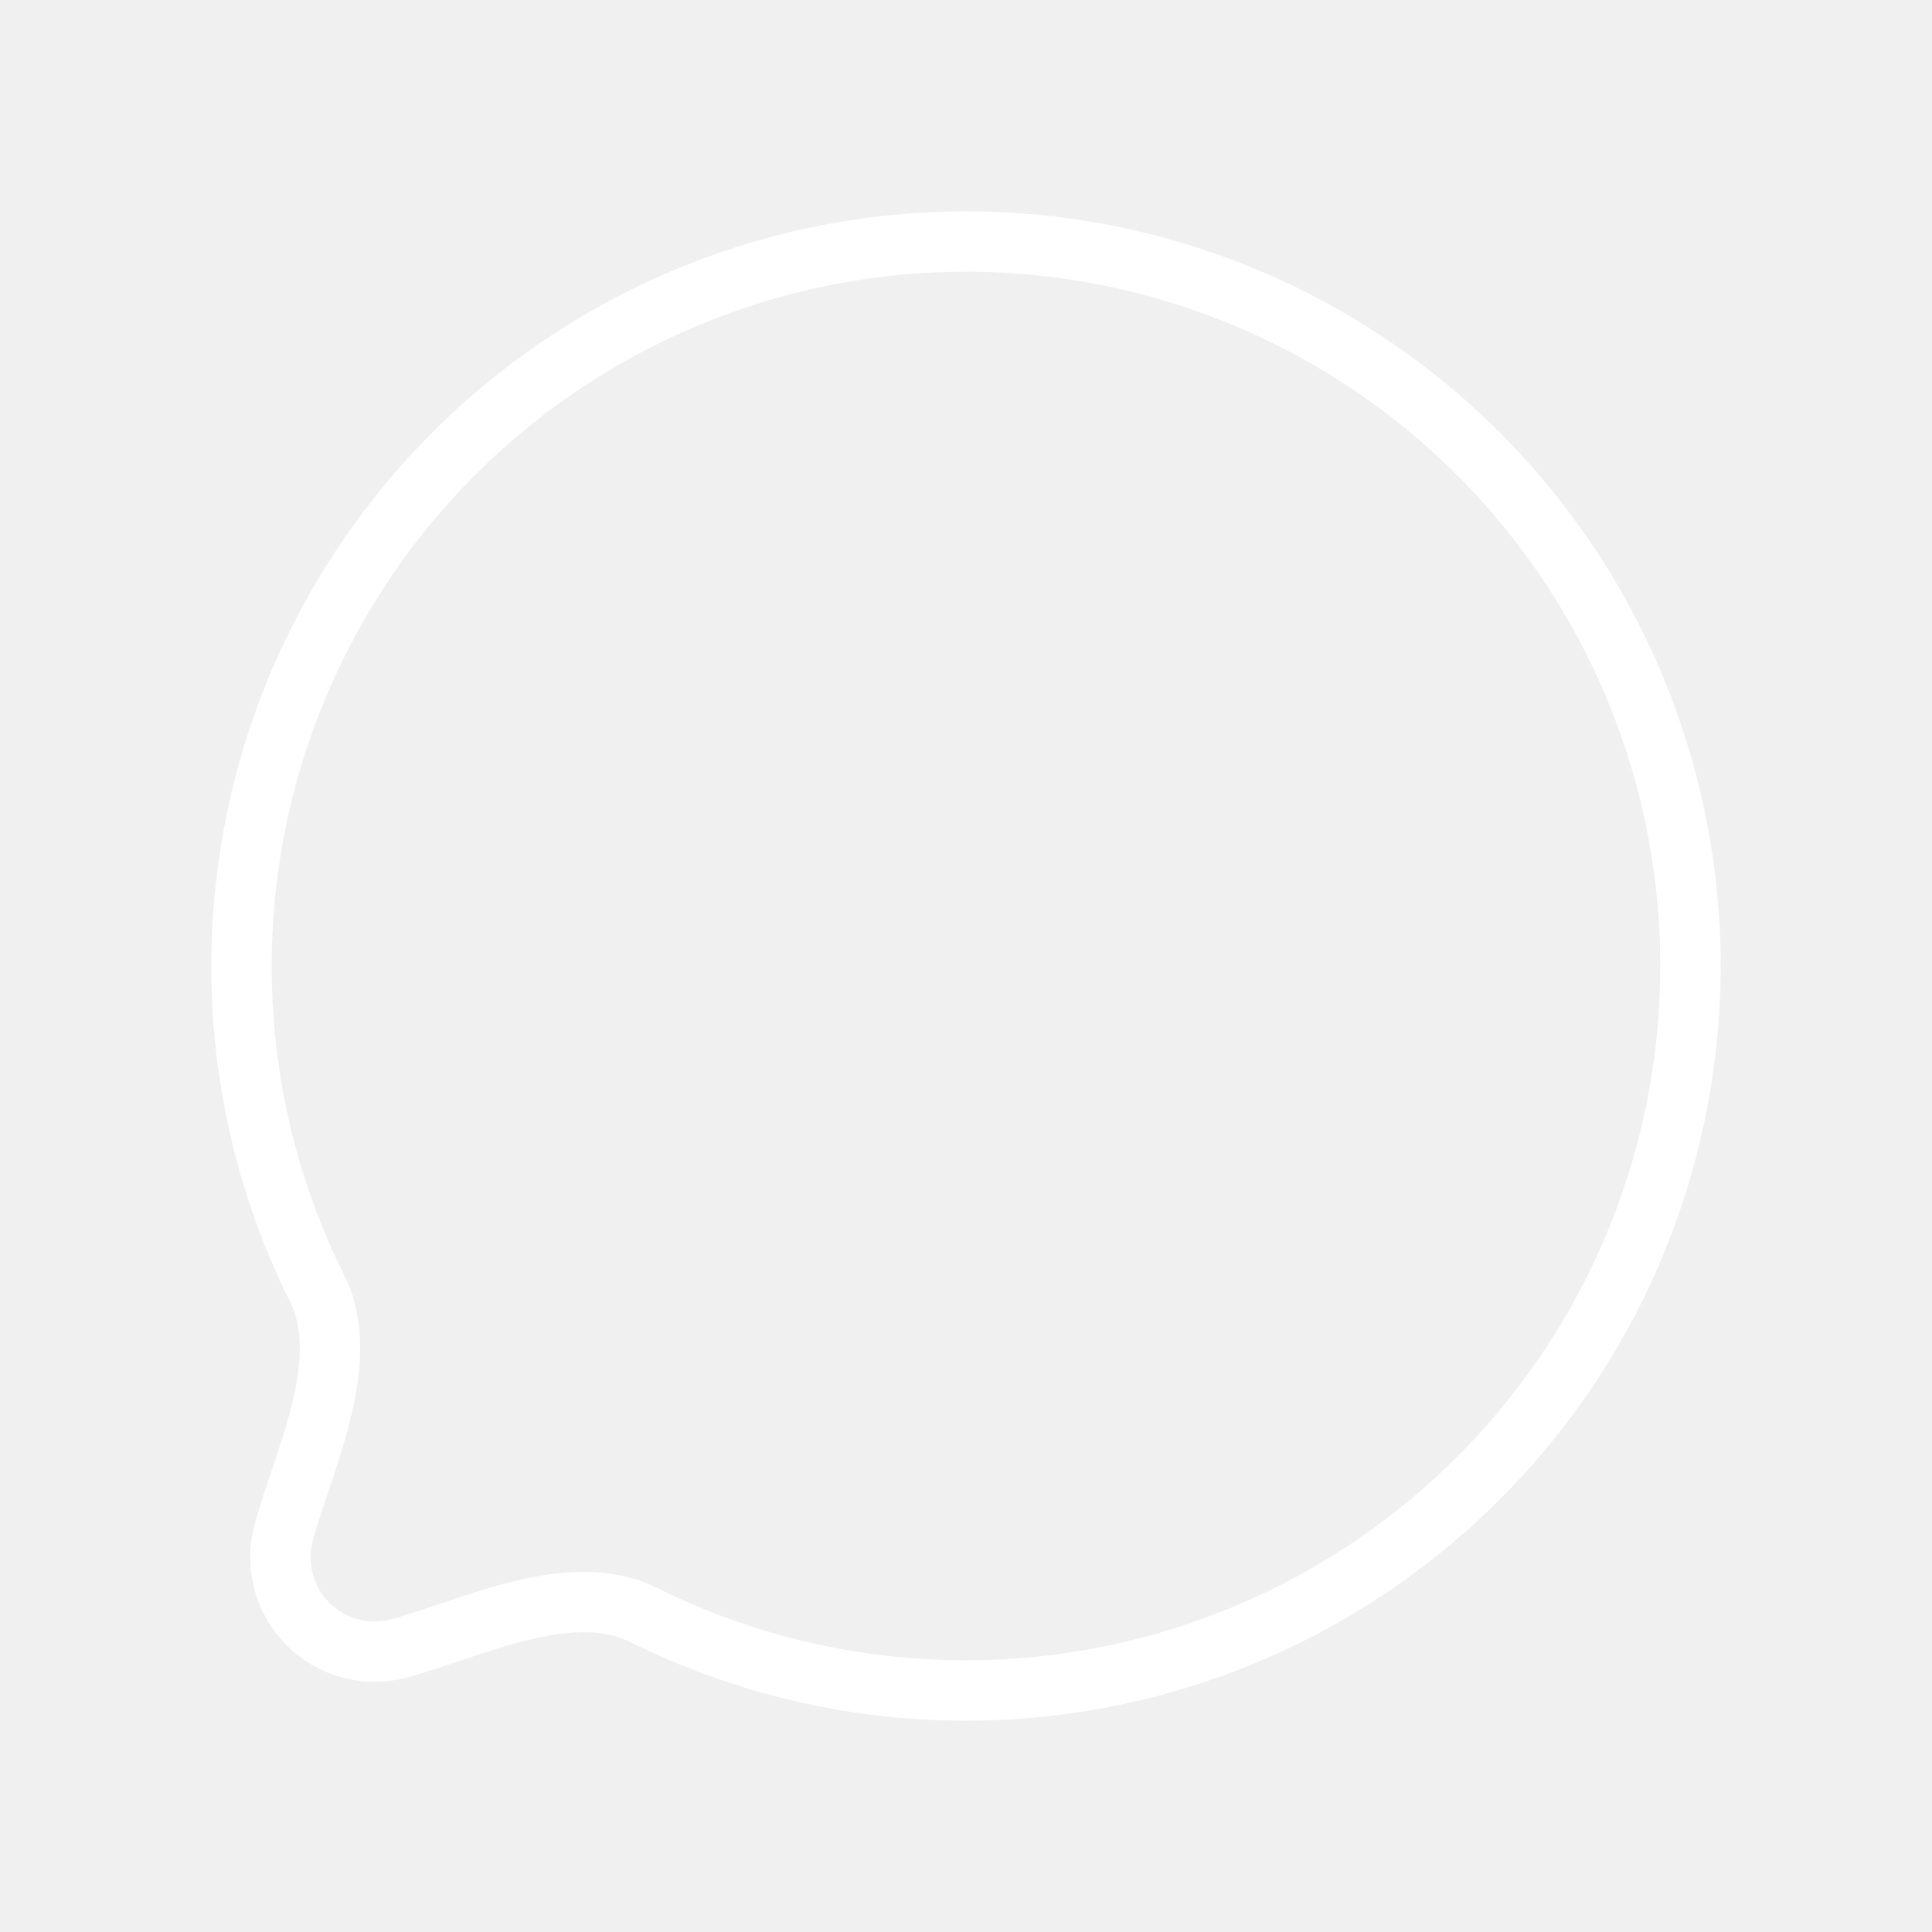
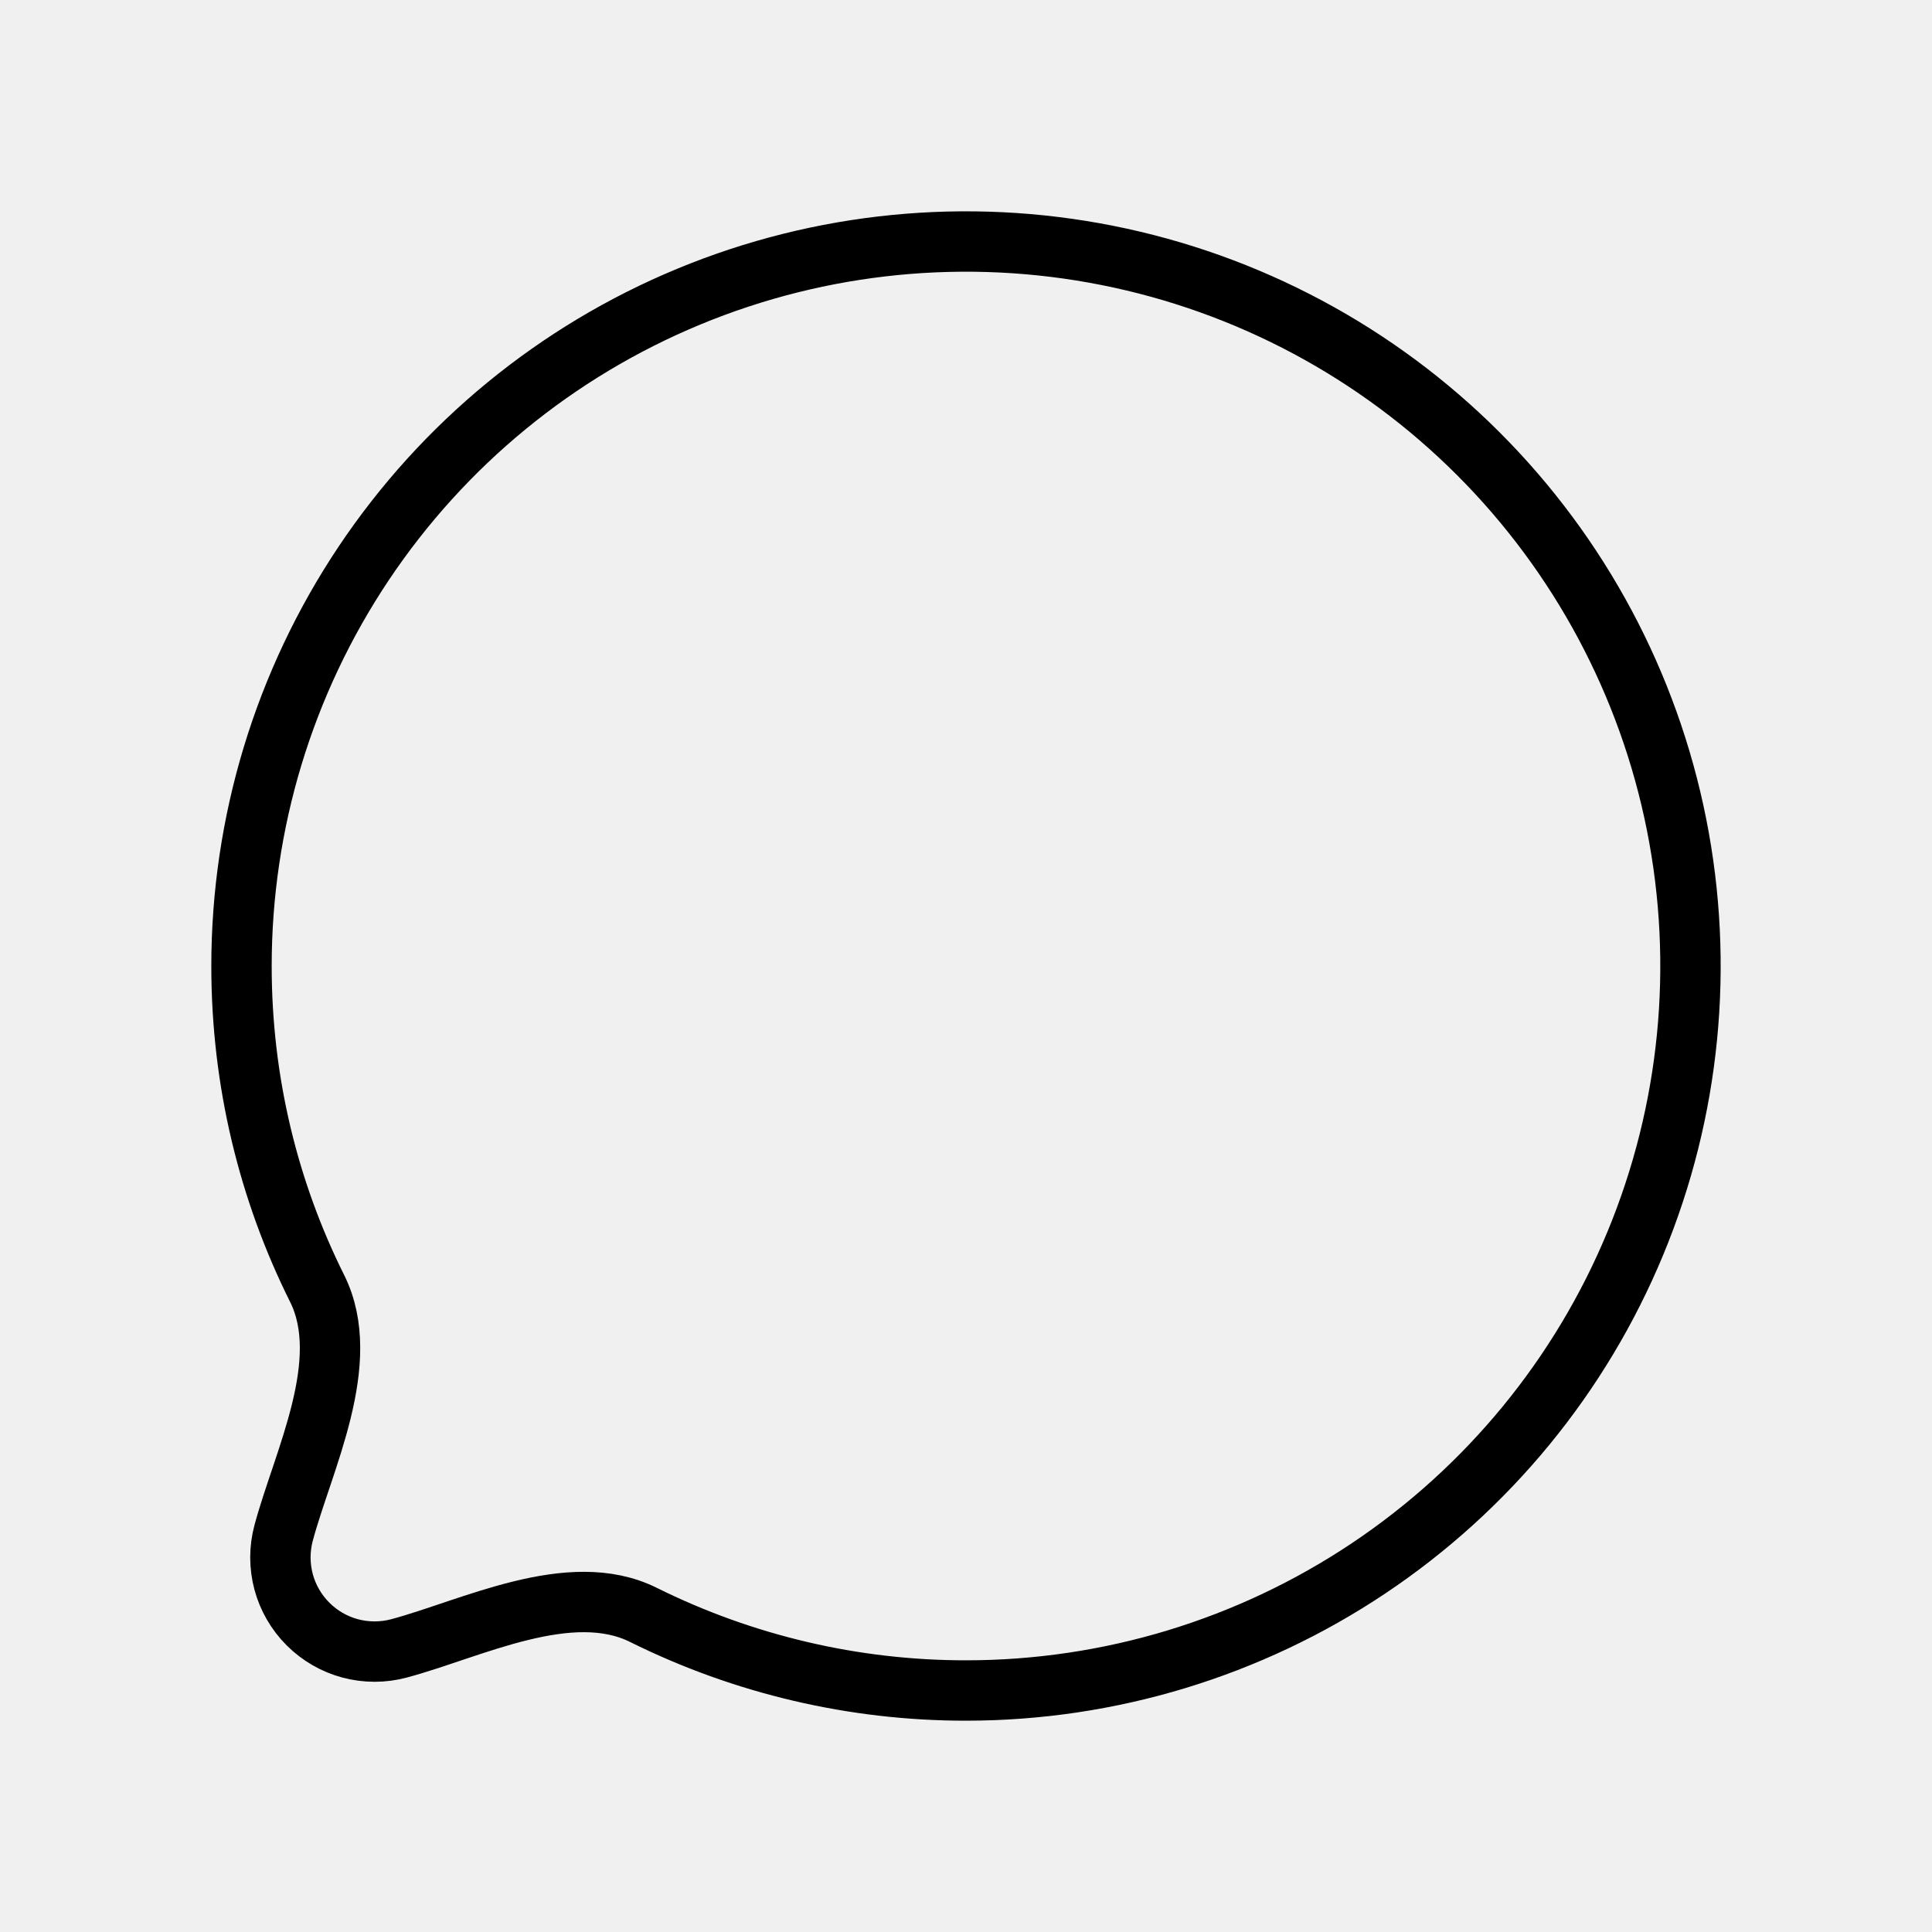
<svg xmlns="http://www.w3.org/2000/svg" width="24" height="24" viewBox="0 0 24 24" fill="none">
-   <path d="M12 21C13.78 21 15.52 20.472 17 19.483C18.48 18.494 19.634 17.089 20.315 15.444C20.996 13.8 21.174 11.99 20.827 10.244C20.48 8.498 19.623 6.895 18.364 5.636C17.105 4.377 15.502 3.52 13.756 3.173C12.01 2.826 10.2 3.004 8.556 3.685C6.911 4.366 5.506 5.52 4.517 7C3.528 8.48 3 10.22 3 12C3 13.44 3.338 14.8 3.94 16.007C4.393 16.918 3.763 18.147 3.523 19.044C3.47 19.242 3.47 19.451 3.523 19.65C3.576 19.848 3.681 20.029 3.826 20.174C3.971 20.319 4.152 20.424 4.35 20.477C4.549 20.53 4.758 20.53 4.956 20.477C5.853 20.237 7.082 19.607 7.993 20.061C9.238 20.679 10.61 21.001 12 21Z" stroke="white" stroke-width="0.75" stroke-linecap="round" stroke-linejoin="round" />
+   <path d="M12 21C13.78 21 15.52 20.472 17 19.483C18.48 18.494 19.634 17.089 20.315 15.444C20.996 13.8 21.174 11.99 20.827 10.244C20.48 8.498 19.623 6.895 18.364 5.636C17.105 4.377 15.502 3.52 13.756 3.173C12.01 2.826 10.2 3.004 8.556 3.685C6.911 4.366 5.506 5.52 4.517 7C3.528 8.48 3 10.22 3 12C3 13.44 3.338 14.8 3.94 16.007C4.393 16.918 3.763 18.147 3.523 19.044C3.47 19.242 3.47 19.451 3.523 19.65C3.576 19.848 3.681 20.029 3.826 20.174C3.971 20.319 4.152 20.424 4.35 20.477C4.549 20.53 4.758 20.53 4.956 20.477C5.853 20.237 7.082 19.607 7.993 20.061C9.238 20.679 10.61 21.001 12 21Z" stroke="currentColor" stroke-width="0.75" stroke-linecap="round" stroke-linejoin="round" />
</svg>
